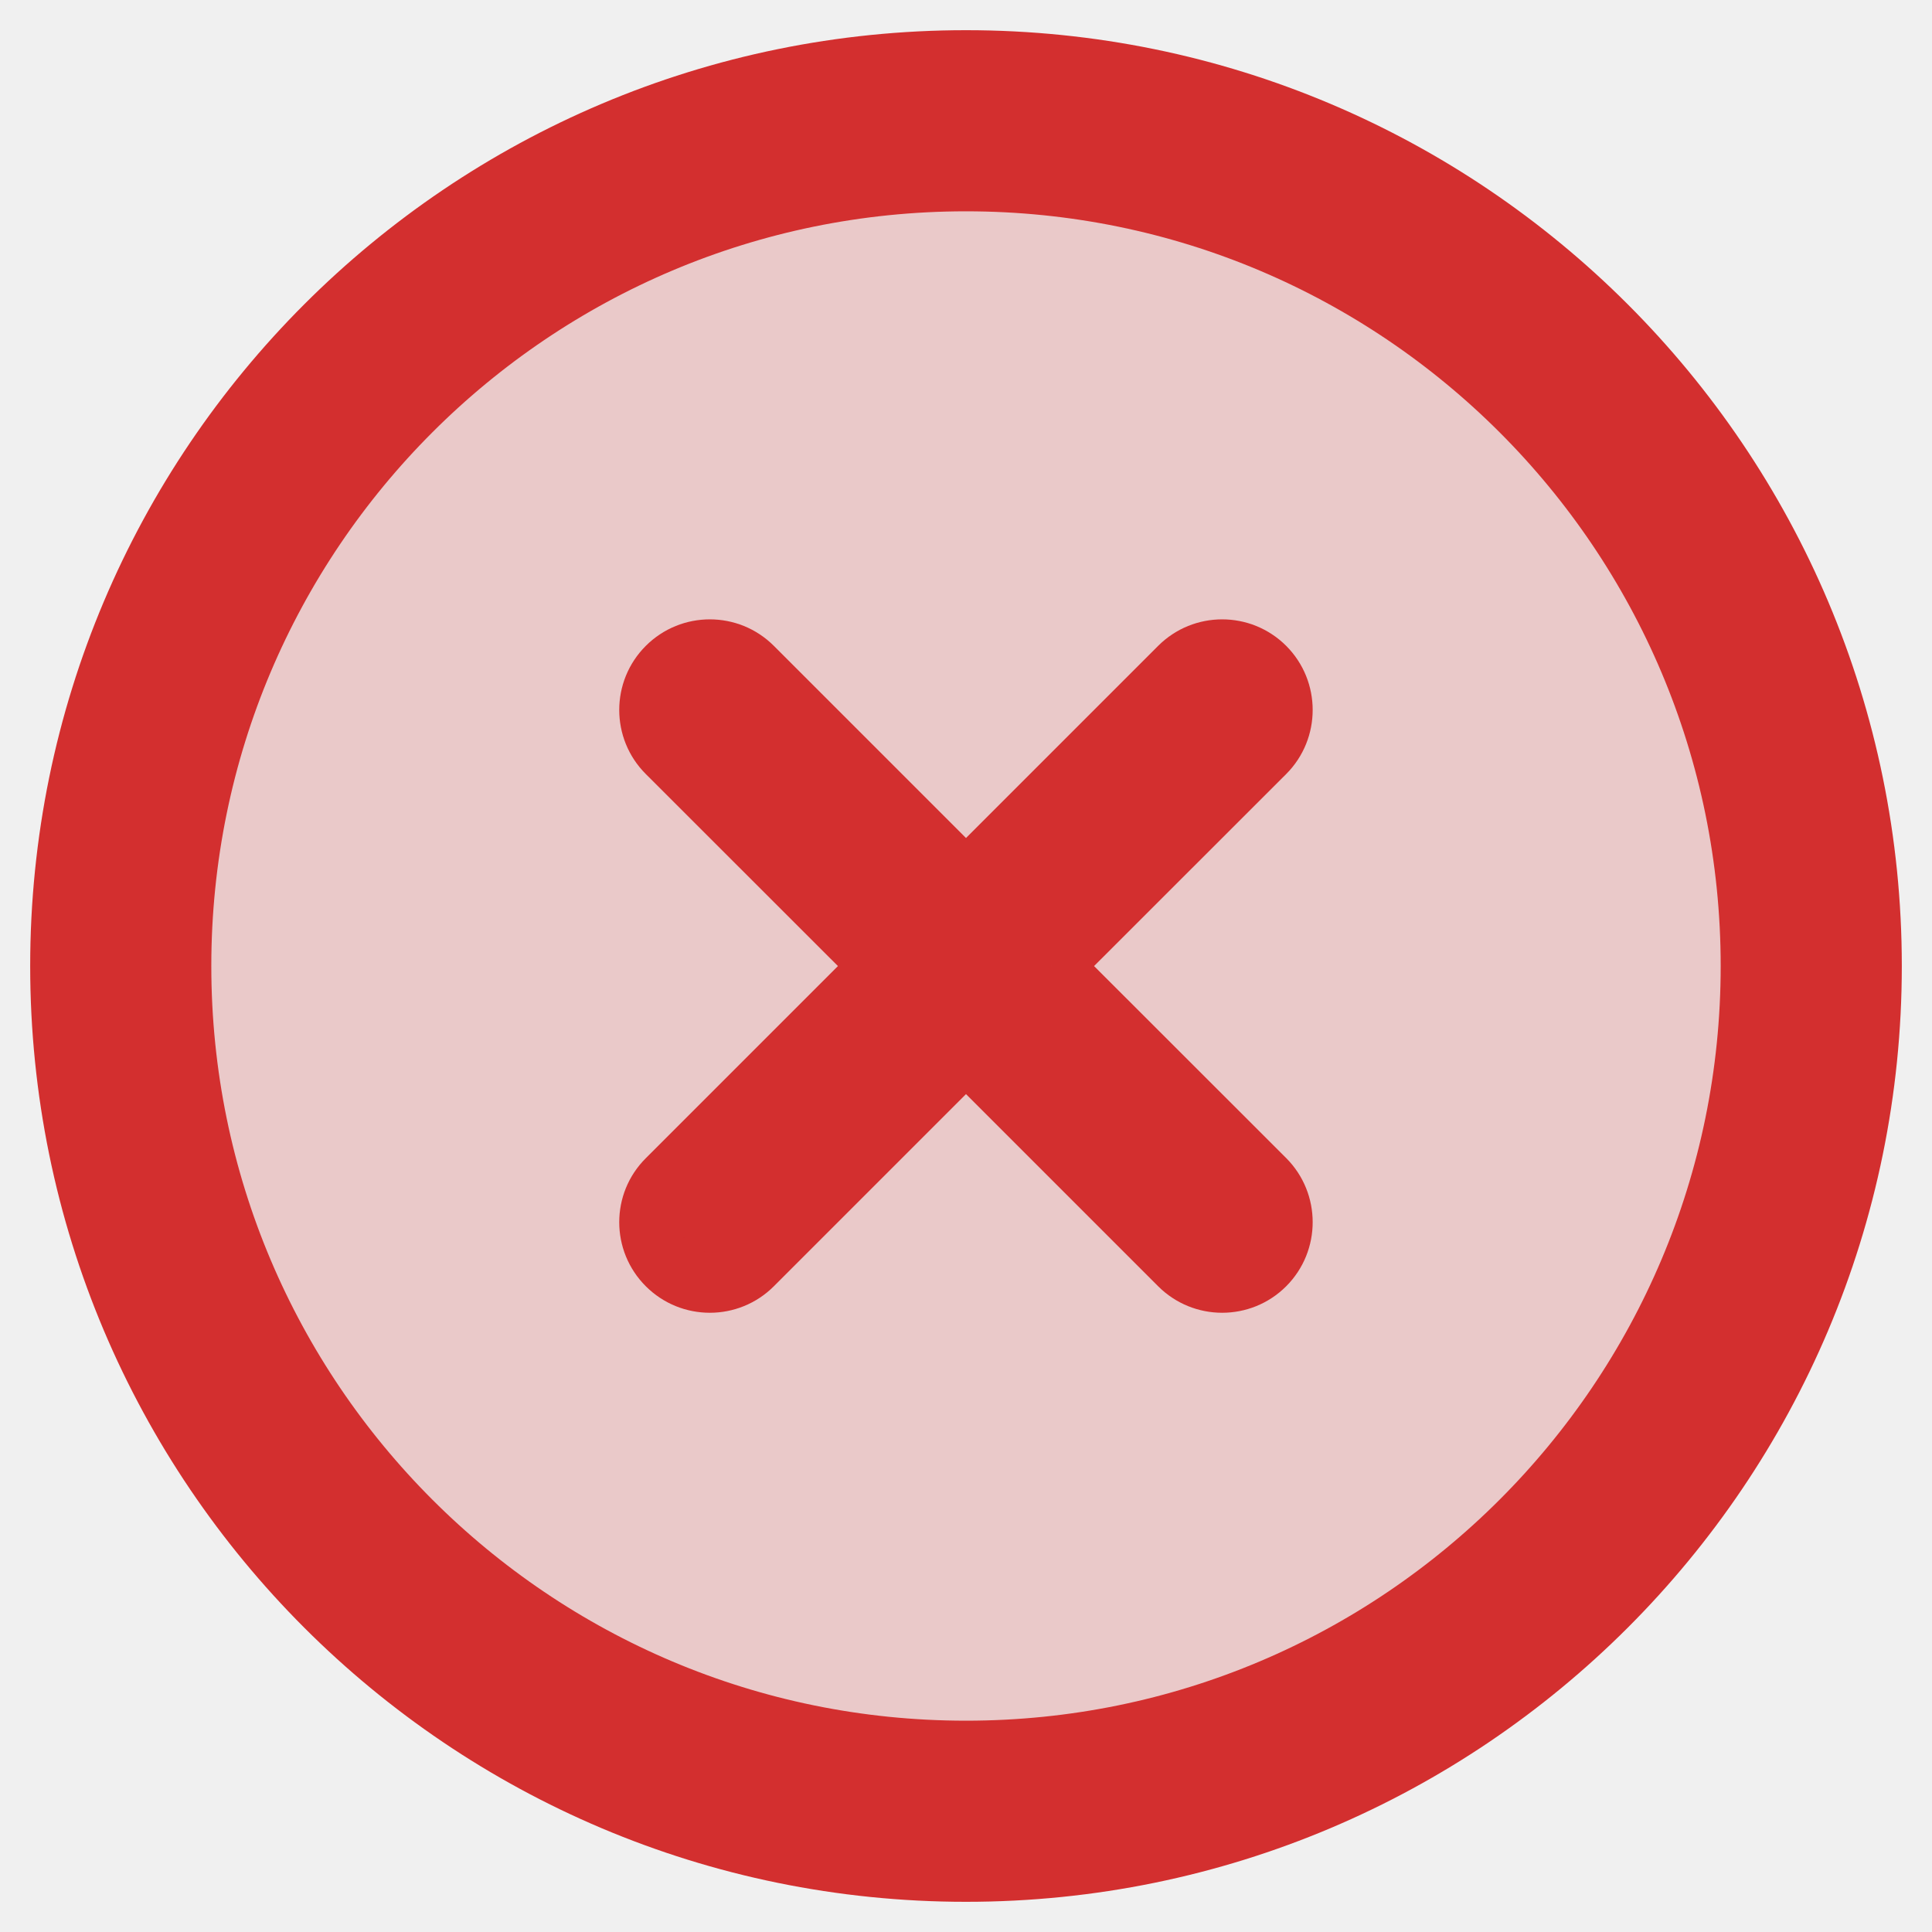
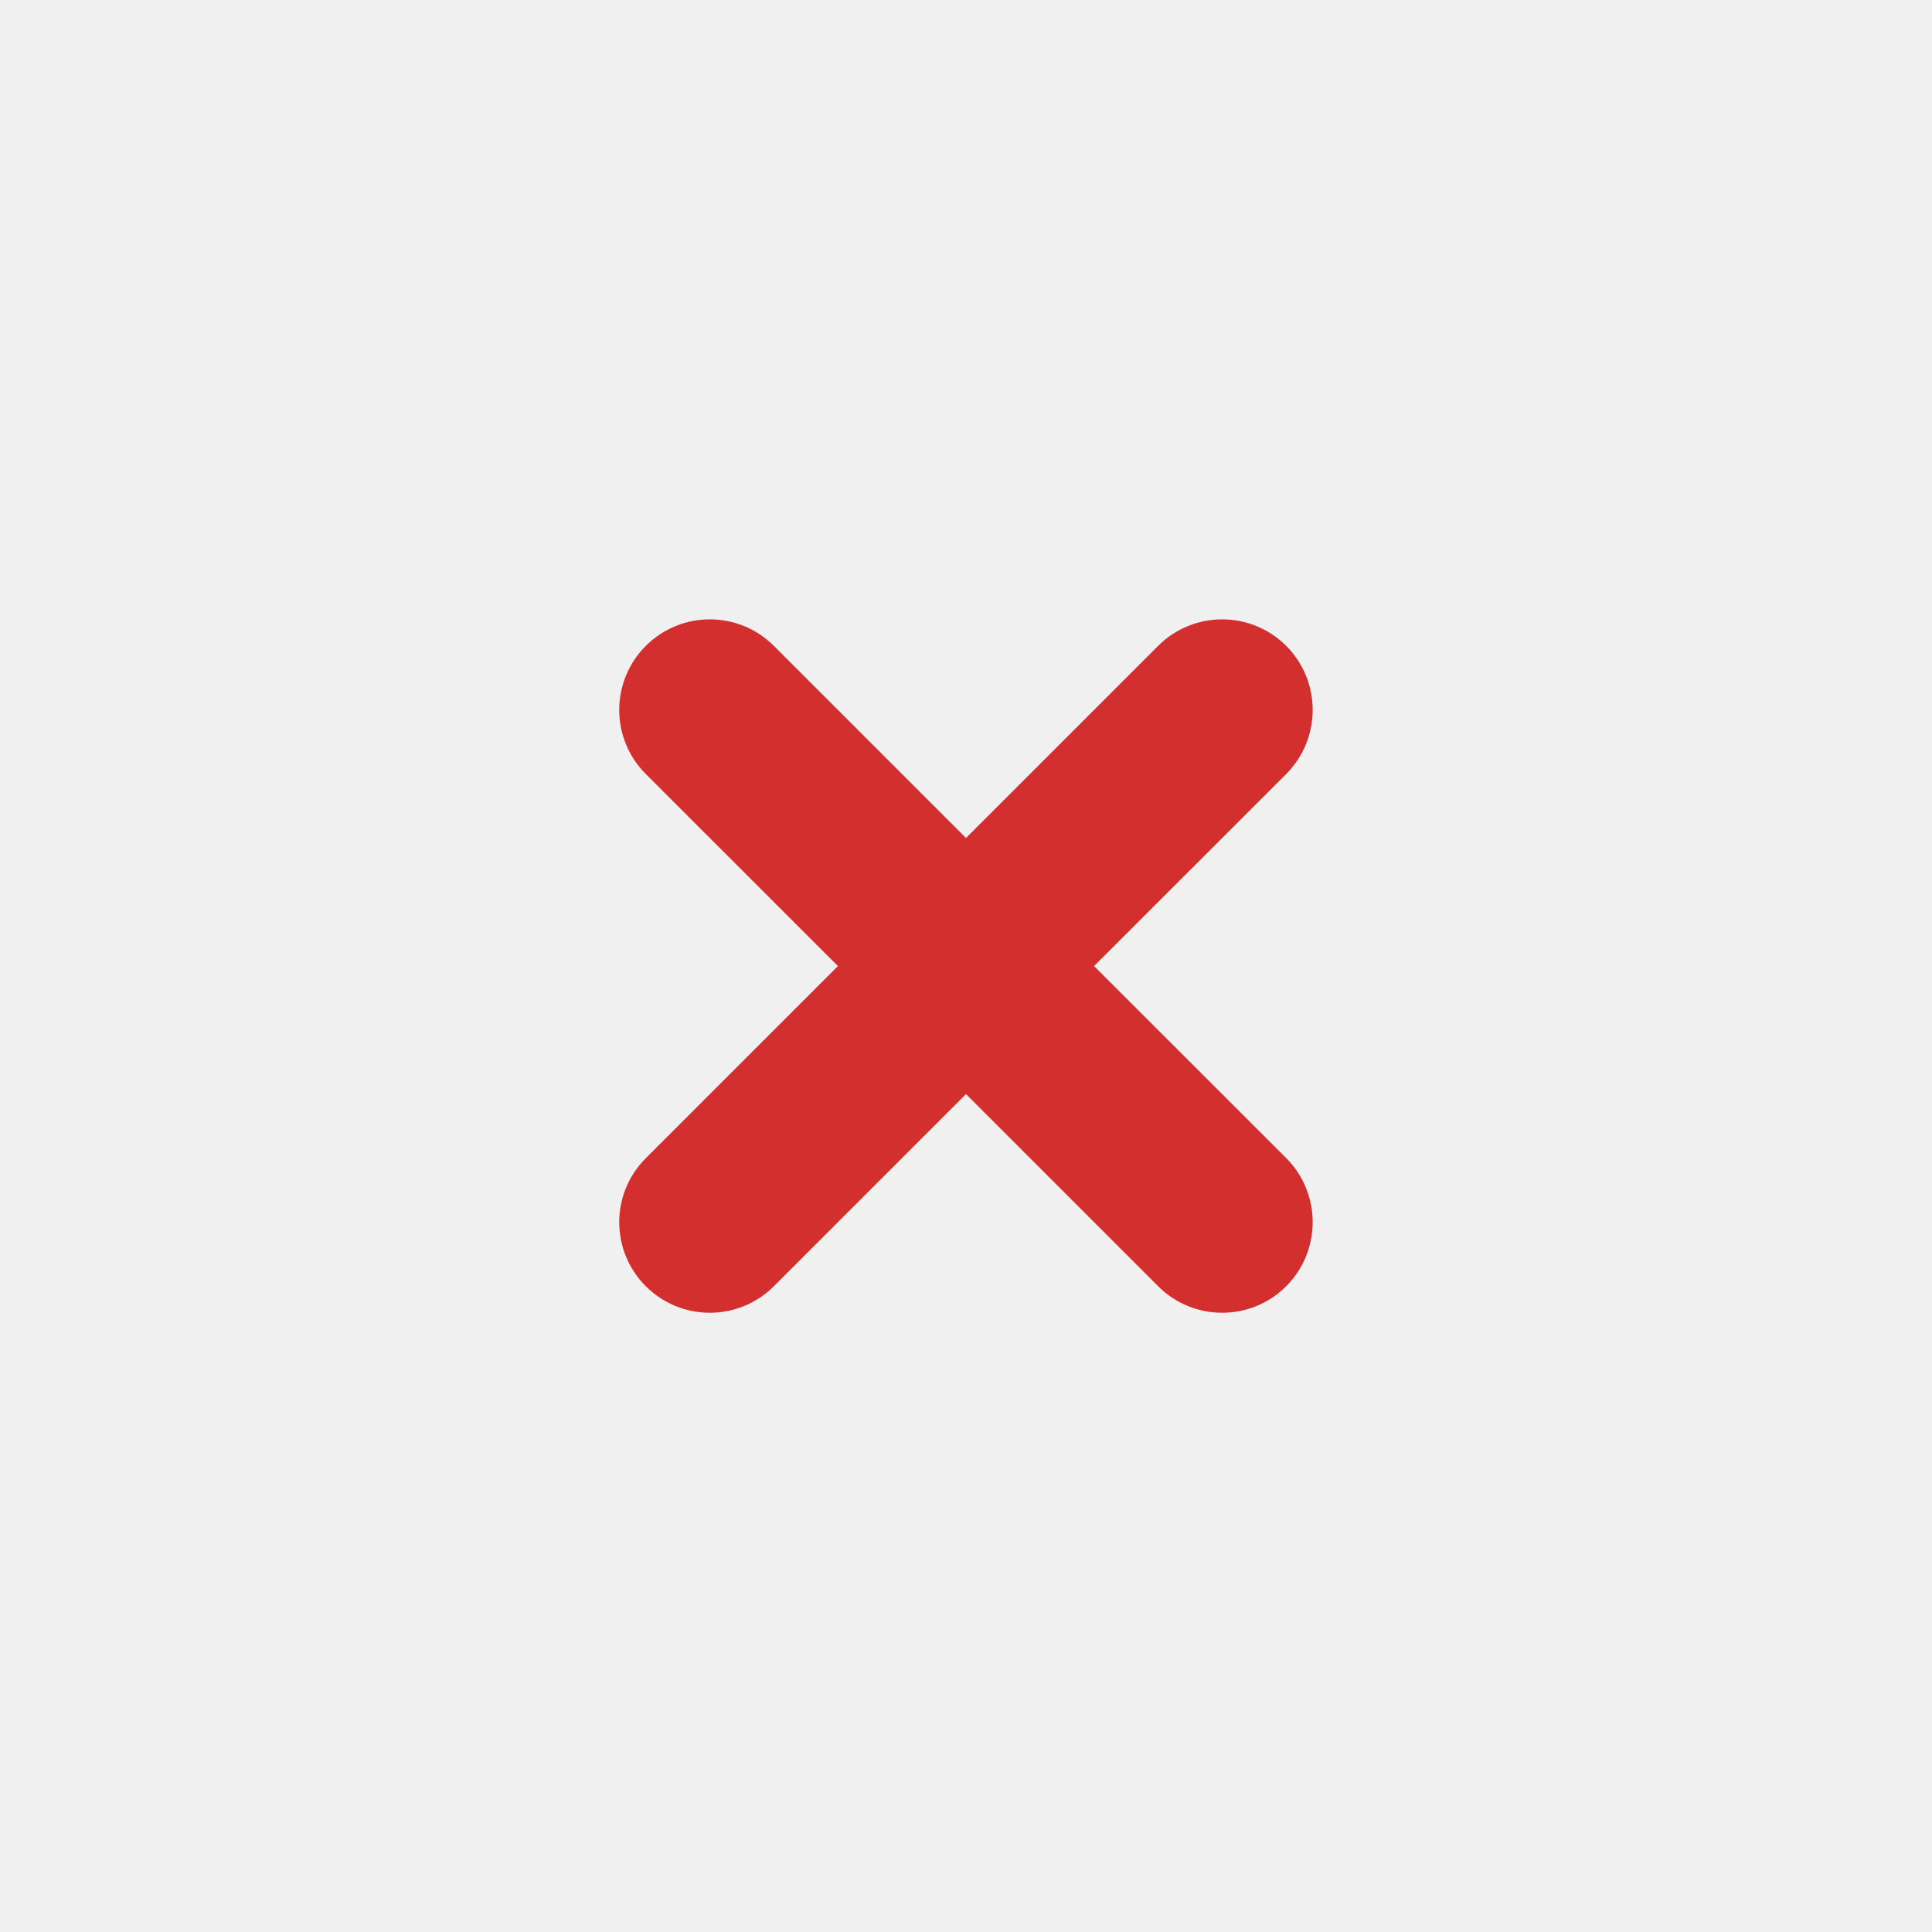
<svg xmlns="http://www.w3.org/2000/svg" width="16" height="16" viewBox="0 0 16 16" fill="none">
  <g clip-path="url(#clip0_2009_67233)">
-     <circle cx="8" cy="8" r="7" fill="#D32F2F" fill-opacity="0.2" stroke="#D32F2F" stroke-width="1.5" />
+     <circle cx="8" cy="8" r="7" fill="transparent" fill-opacity="0.2" stroke="transparent" stroke-width="1.5" />
    <path fill-rule="evenodd" clip-rule="evenodd" d="M10.475 6.233C10.67 6.038 10.67 5.721 10.475 5.526C10.28 5.33 9.963 5.33 9.768 5.526L8 7.293L6.232 5.526C6.037 5.33 5.72 5.33 5.525 5.526C5.33 5.721 5.33 6.037 5.525 6.233L7.293 8.001L5.525 9.768C5.33 9.964 5.33 10.28 5.525 10.475C5.72 10.671 6.037 10.671 6.232 10.475L8 8.708L9.768 10.475C9.963 10.671 10.28 10.671 10.475 10.475C10.67 10.28 10.67 9.964 10.475 9.768L8.707 8.001L10.475 6.233Z" fill="#D32F2F" />
    <path d="M8 7.293L7.823 7.47L8 7.647L8.177 7.47L8 7.293ZM6.232 5.526L6.409 5.349L6.409 5.349L6.232 5.526ZM5.525 5.526L5.702 5.702L5.525 5.526ZM5.525 6.233L5.702 6.056L5.702 6.056L5.525 6.233ZM7.293 8.001L7.47 8.177L7.646 8.001L7.47 7.824L7.293 8.001ZM8 8.708L8.177 8.531L8 8.354L7.823 8.531L8 8.708ZM9.768 10.475L9.591 10.652L9.768 10.475ZM10.475 9.768L10.298 9.945L10.475 9.768ZM8.707 8.001L8.53 7.824L8.354 8.001L8.53 8.177L8.707 8.001ZM10.298 5.702C10.396 5.8 10.396 5.958 10.298 6.056L10.652 6.41C10.944 6.117 10.944 5.642 10.652 5.349L10.298 5.702ZM9.945 5.702C10.042 5.605 10.2 5.605 10.298 5.702L10.652 5.349C10.359 5.056 9.884 5.056 9.591 5.349L9.945 5.702ZM8.177 7.47L9.945 5.702L9.591 5.349L7.823 7.117L8.177 7.47ZM6.055 5.702L7.823 7.47L8.177 7.117L6.409 5.349L6.055 5.702ZM5.702 5.702C5.8 5.605 5.958 5.605 6.055 5.702L6.409 5.349C6.116 5.056 5.641 5.056 5.348 5.349L5.702 5.702ZM5.702 6.056C5.604 5.958 5.604 5.8 5.702 5.702L5.348 5.349C5.055 5.642 5.055 6.117 5.348 6.41L5.702 6.056ZM7.47 7.824L5.702 6.056L5.348 6.41L7.116 8.177L7.47 7.824ZM5.702 9.945L7.47 8.177L7.116 7.824L5.348 9.592L5.702 9.945ZM5.702 10.299C5.604 10.201 5.604 10.043 5.702 9.945L5.348 9.592C5.055 9.884 5.055 10.359 5.348 10.652L5.702 10.299ZM6.055 10.299C5.958 10.396 5.8 10.396 5.702 10.299L5.348 10.652C5.641 10.945 6.116 10.945 6.409 10.652L6.055 10.299ZM7.823 8.531L6.055 10.299L6.409 10.652L8.177 8.884L7.823 8.531ZM9.945 10.299L8.177 8.531L7.823 8.884L9.591 10.652L9.945 10.299ZM10.298 10.299C10.2 10.396 10.042 10.396 9.945 10.299L9.591 10.652C9.884 10.945 10.359 10.945 10.652 10.652L10.298 10.299ZM10.298 9.945C10.396 10.043 10.396 10.201 10.298 10.299L10.652 10.652C10.944 10.359 10.944 9.884 10.652 9.591L10.298 9.945ZM8.53 8.177L10.298 9.945L10.652 9.591L8.884 7.824L8.53 8.177ZM10.298 6.056L8.53 7.824L8.884 8.177L10.652 6.41L10.298 6.056Z" fill="#D32F2F" />
  </g>
  <defs>
    <clipPath id="clip0_2009_67233">
      <rect width="16" height="16" fill="white" />
    </clipPath>
  </defs>
</svg>
